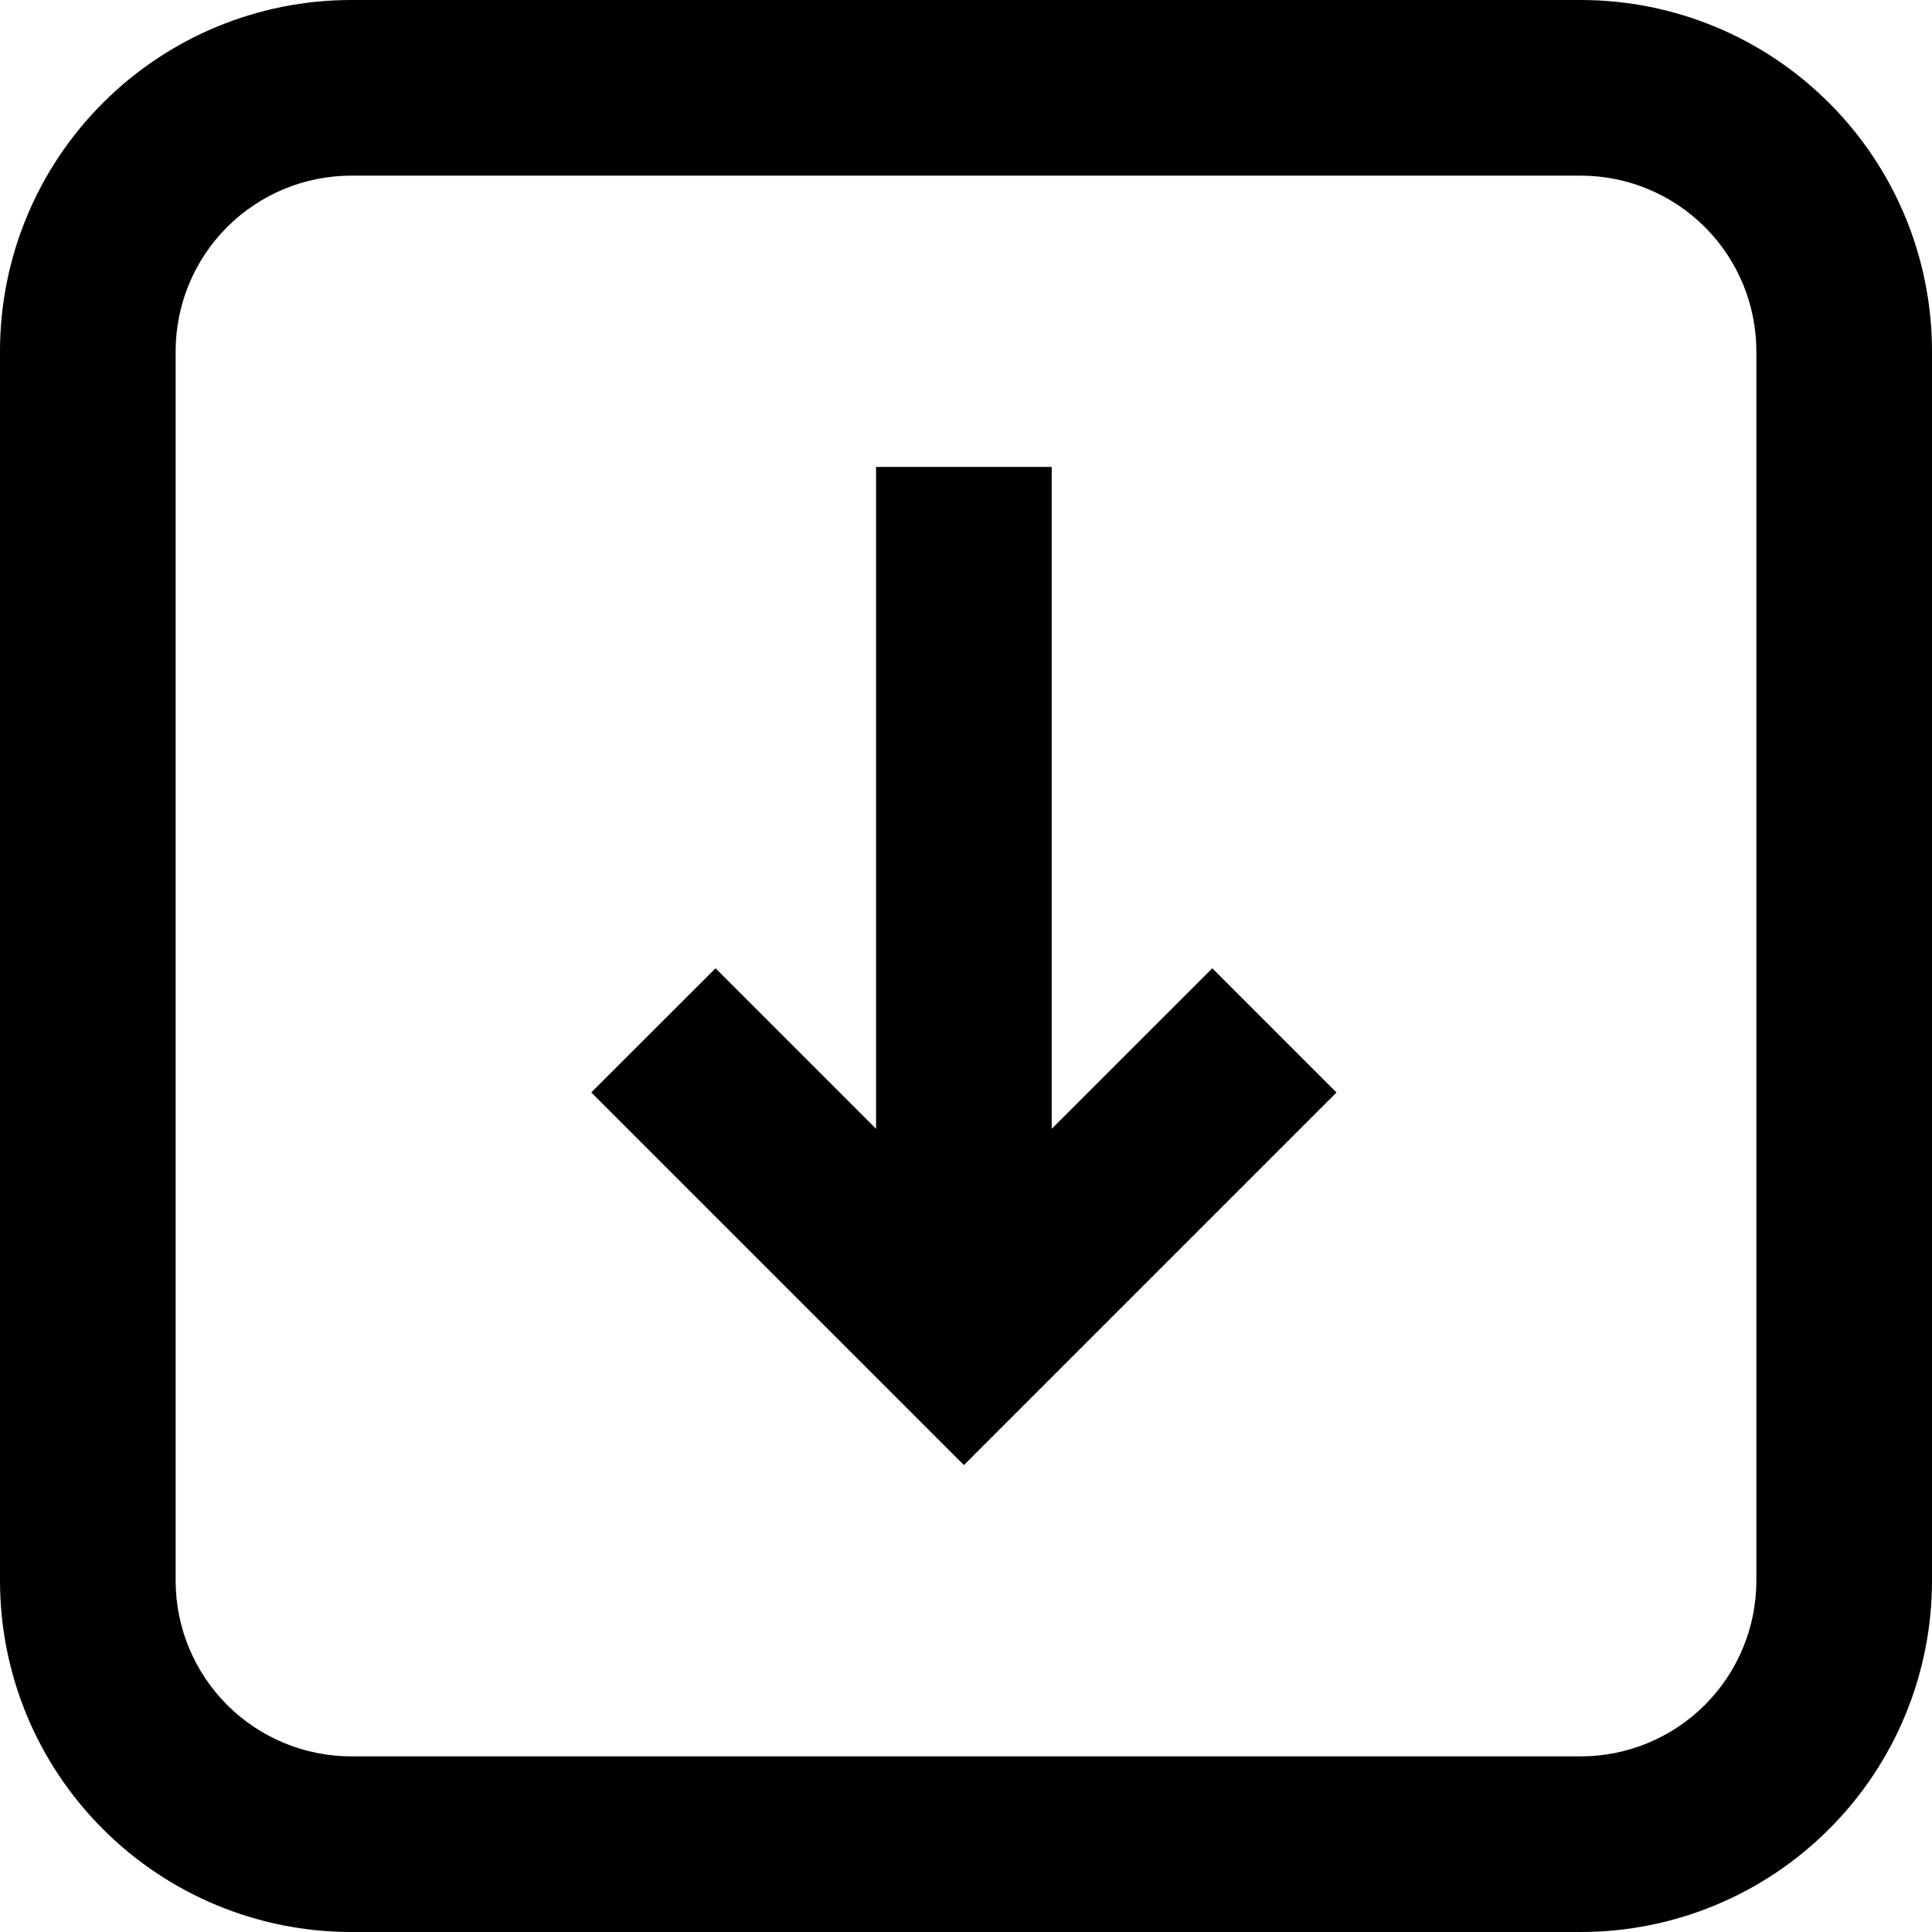
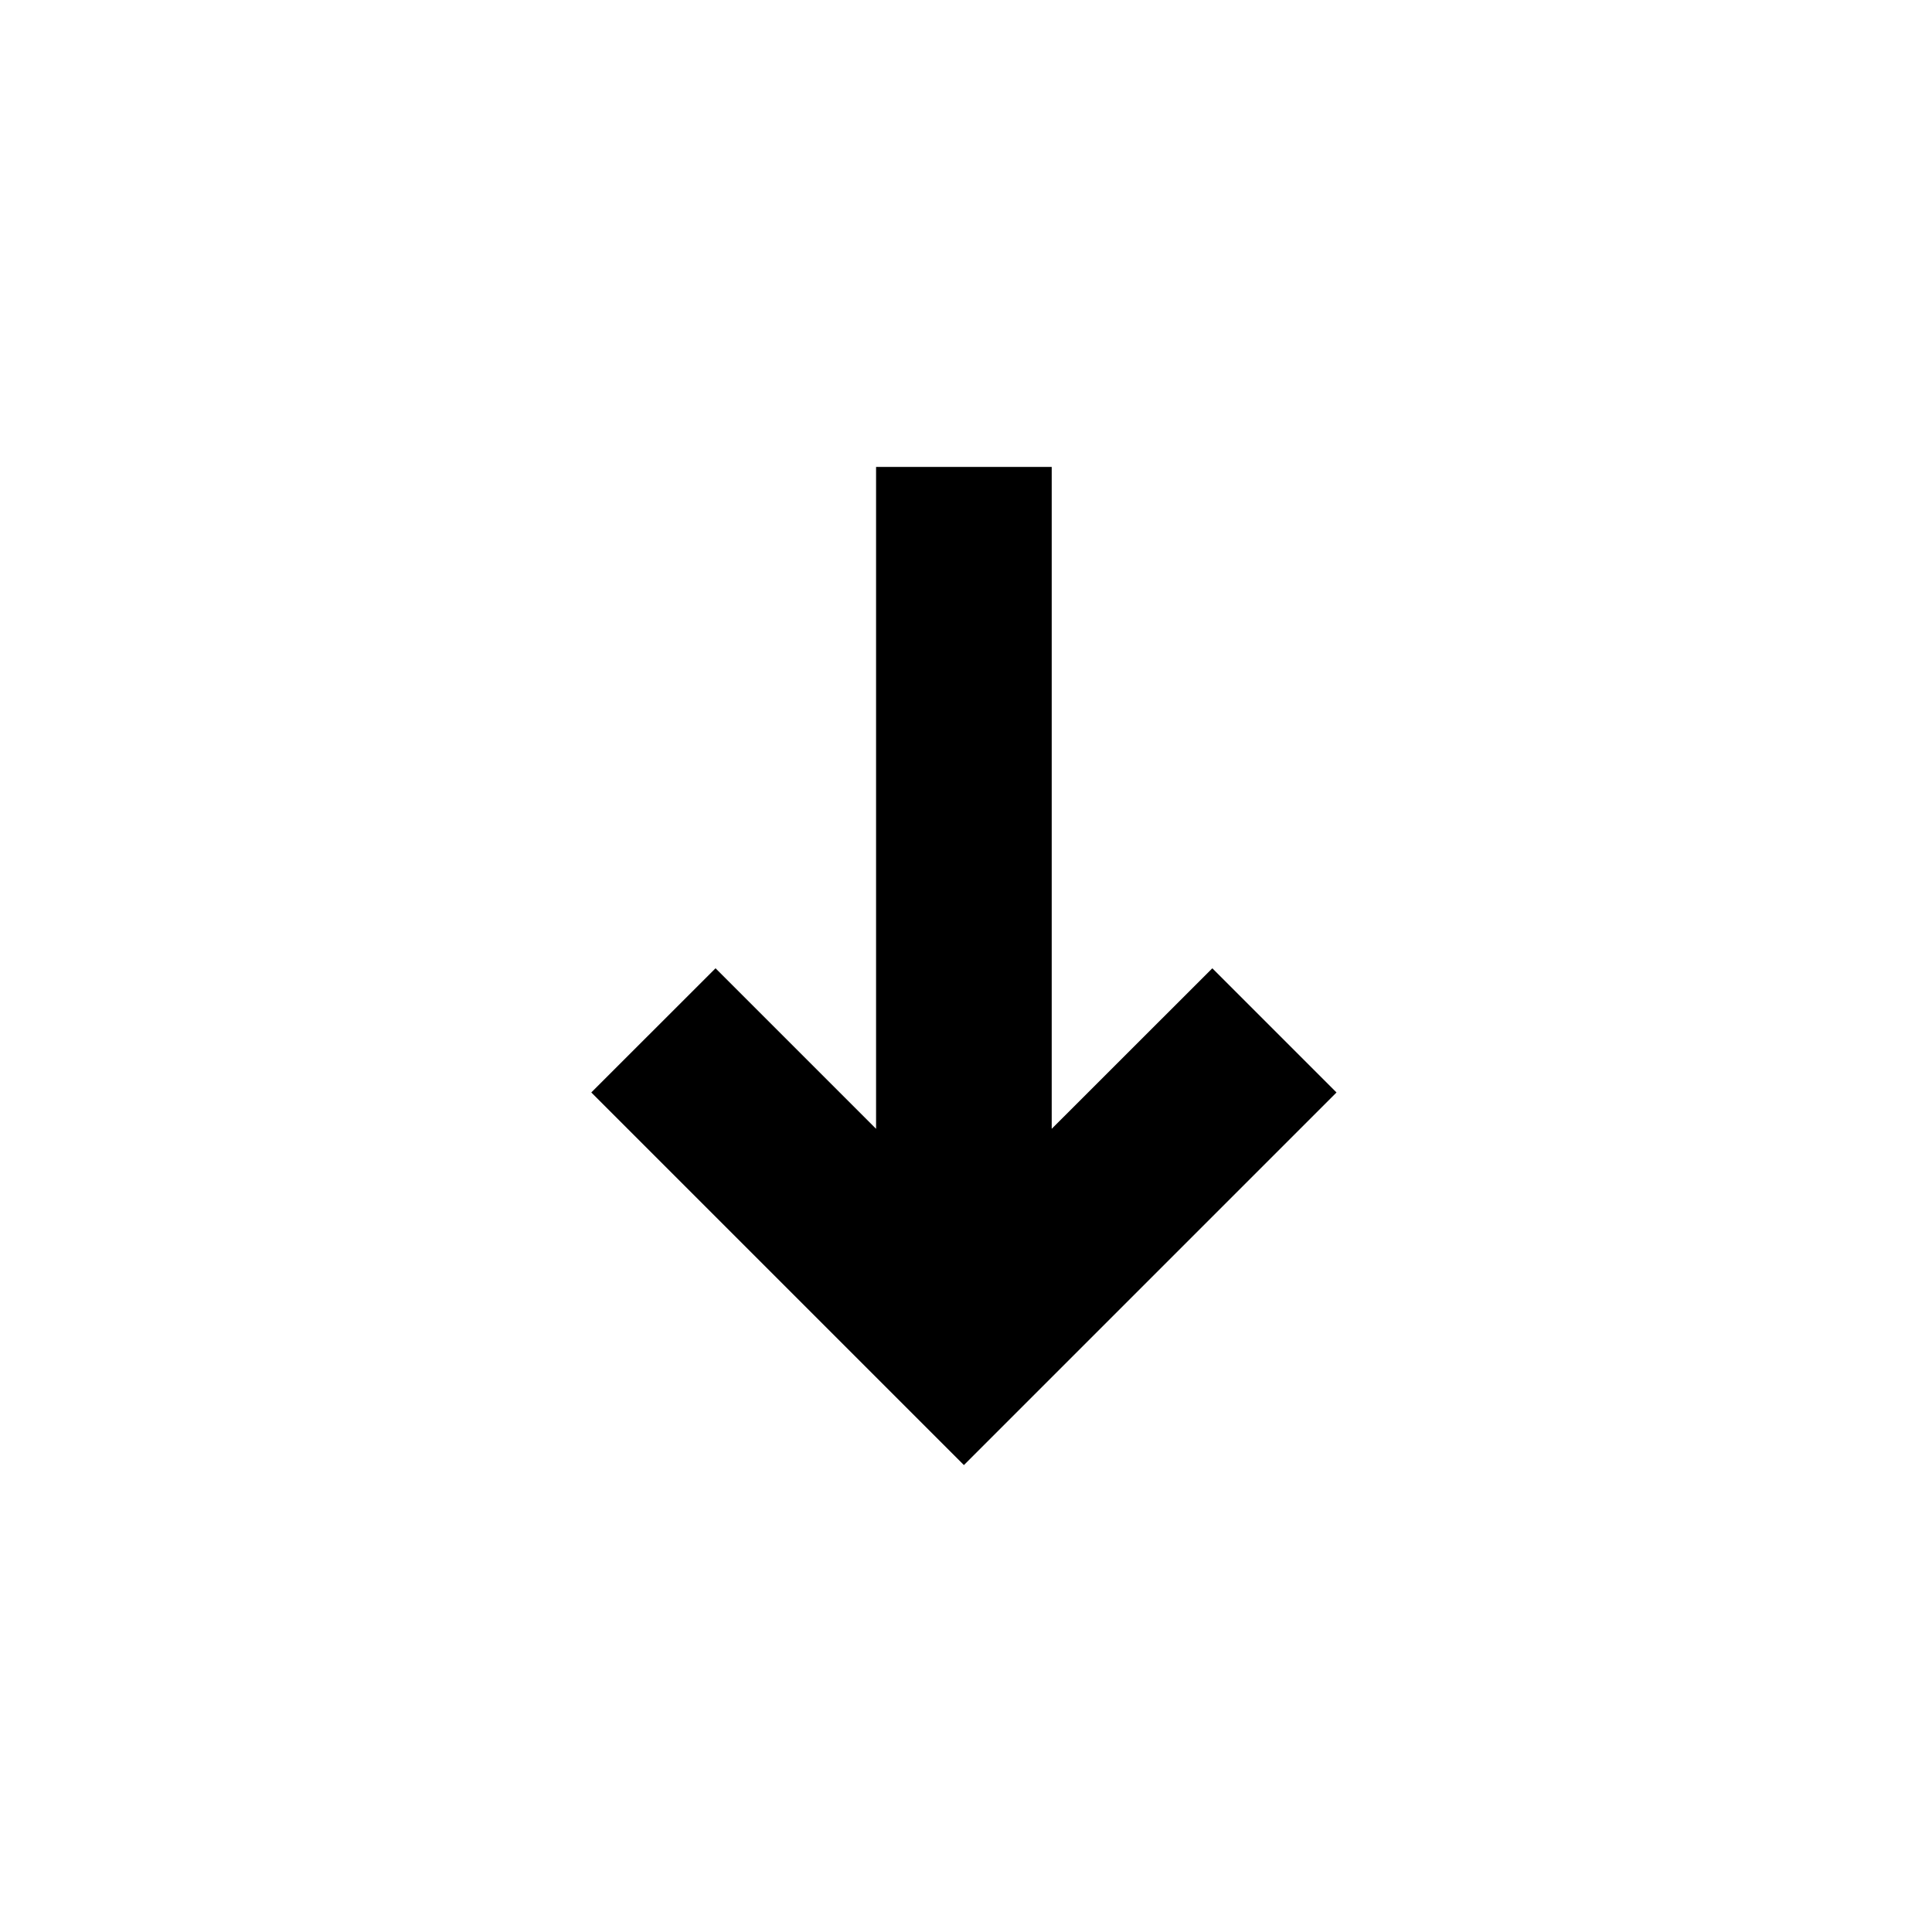
<svg xmlns="http://www.w3.org/2000/svg" width="22" height="22" viewBox="0 0 22 22" fill="currentColor">
  <path d="M8.148 11.026L6.733 12.44L10.976 16.683L15.219 12.44L13.805 11.026L11.976 12.854L11.976 5.317L9.976 5.317L9.976 12.854L8.148 11.026Z" fill="currentColor" />
-   <path fill-rule="evenodd" clip-rule="evenodd" d="M22 4C22 2.939 21.579 1.922 20.828 1.172C20.078 0.421 19.061 -2.56947e-07 18 -3.49691e-07L4 -1.57361e-06C2.939 -1.66635e-06 1.922 0.421 1.172 1.172C0.421 1.922 1.66635e-06 2.939 1.57361e-06 4L3.49691e-07 18C2.56947e-07 19.061 0.421 20.078 1.172 20.828C1.922 21.579 2.939 22 4 22L18 22C19.061 22 20.078 21.579 20.828 20.828C21.579 20.078 22 19.061 22 18L22 4ZM18 2L4 2C3.47 2 2.961 2.211 2.586 2.586C2.211 2.961 2 3.47 2 4L2 18C2 18.53 2.211 19.039 2.586 19.414C2.961 19.789 3.47 20 4 20L18 20C18.53 20 19.039 19.789 19.414 19.414C19.789 19.039 20 18.53 20 18L20 4C20 3.47 19.789 2.961 19.414 2.586C19.039 2.211 18.53 2 18 2Z" fill="currentColor" />
+   <path fill-rule="evenodd" clip-rule="evenodd" d="M22 4C22 2.939 21.579 1.922 20.828 1.172C20.078 0.421 19.061 -2.56947e-07 18 -3.49691e-07L4 -1.57361e-06C2.939 -1.66635e-06 1.922 0.421 1.172 1.172C0.421 1.922 1.66635e-06 2.939 1.57361e-06 4L3.49691e-07 18C2.56947e-07 19.061 0.421 20.078 1.172 20.828C1.922 21.579 2.939 22 4 22L18 22C19.061 22 20.078 21.579 20.828 20.828C21.579 20.078 22 19.061 22 18L22 4ZM18 2L4 2C3.47 2 2.961 2.211 2.586 2.586C2.211 2.961 2 3.47 2 4L2 18C2 18.53 2.211 19.039 2.586 19.414C2.961 19.789 3.47 20 4 20L18 20C18.53 20 19.039 19.789 19.414 19.414C19.789 19.039 20 18.53 20 18L20 4C20 3.47 19.789 2.961 19.414 2.586C19.039 2.211 18.53 2 18 2Z" fill="none" />
</svg>
